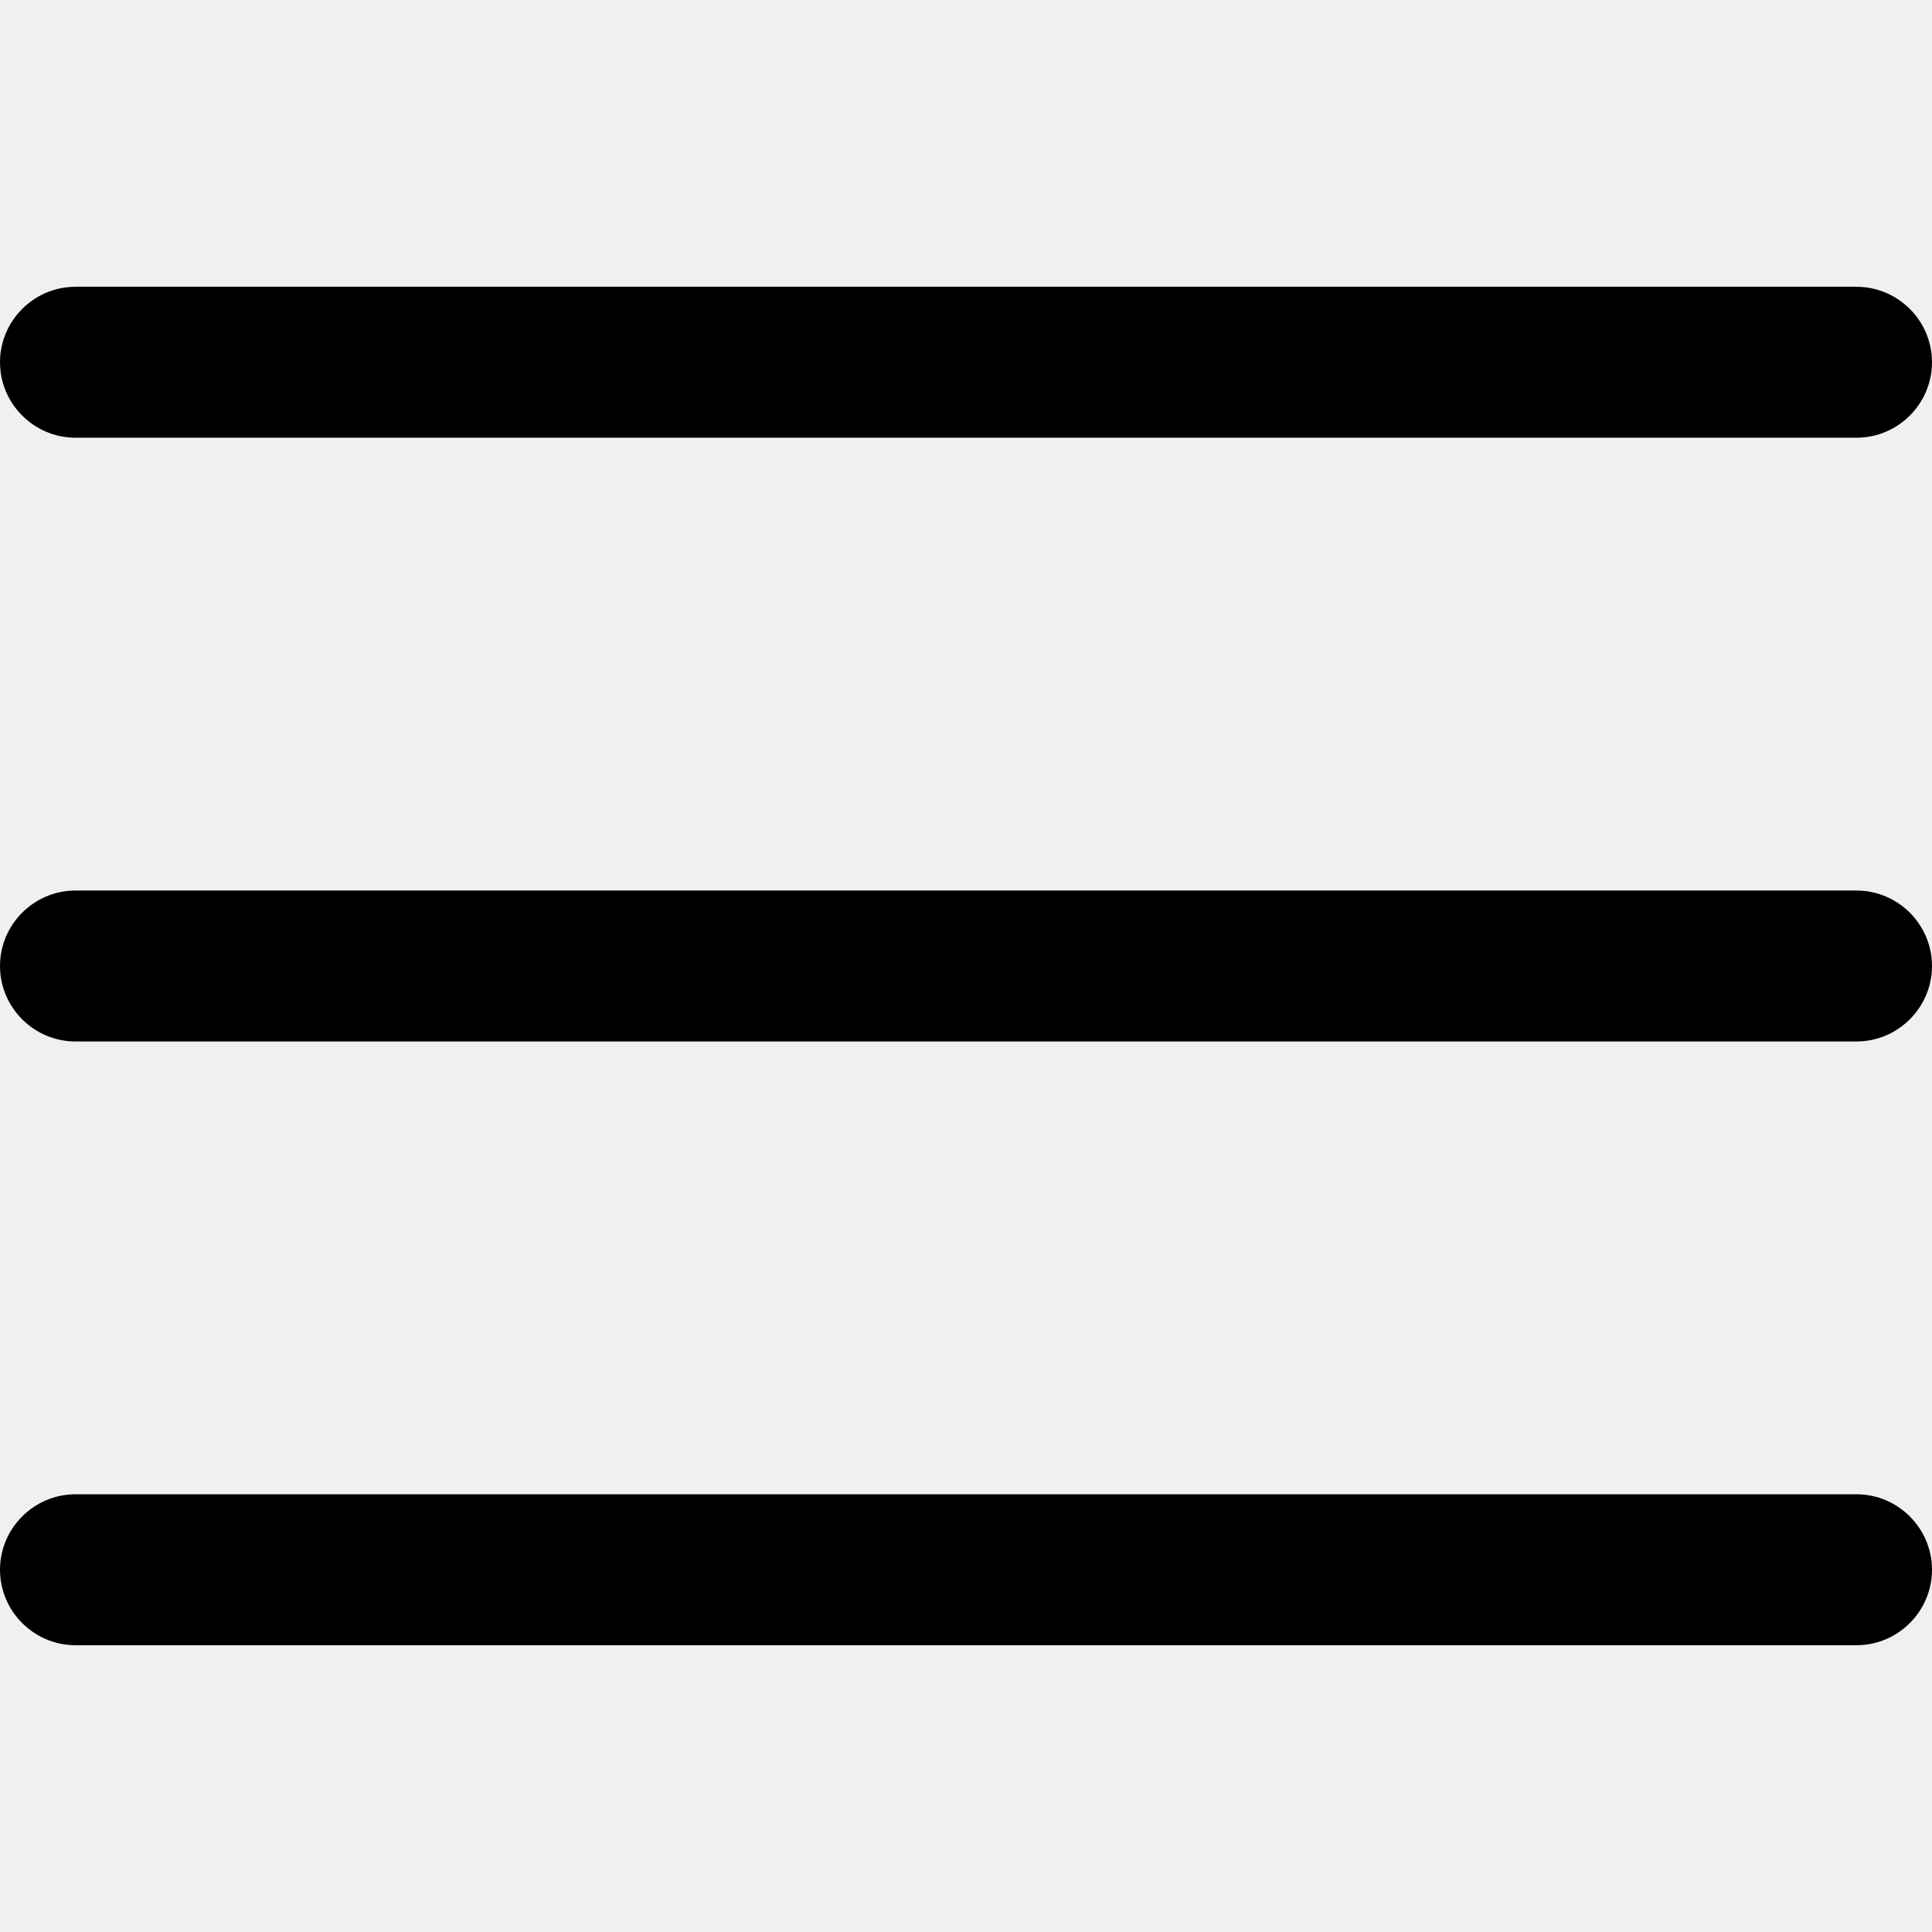
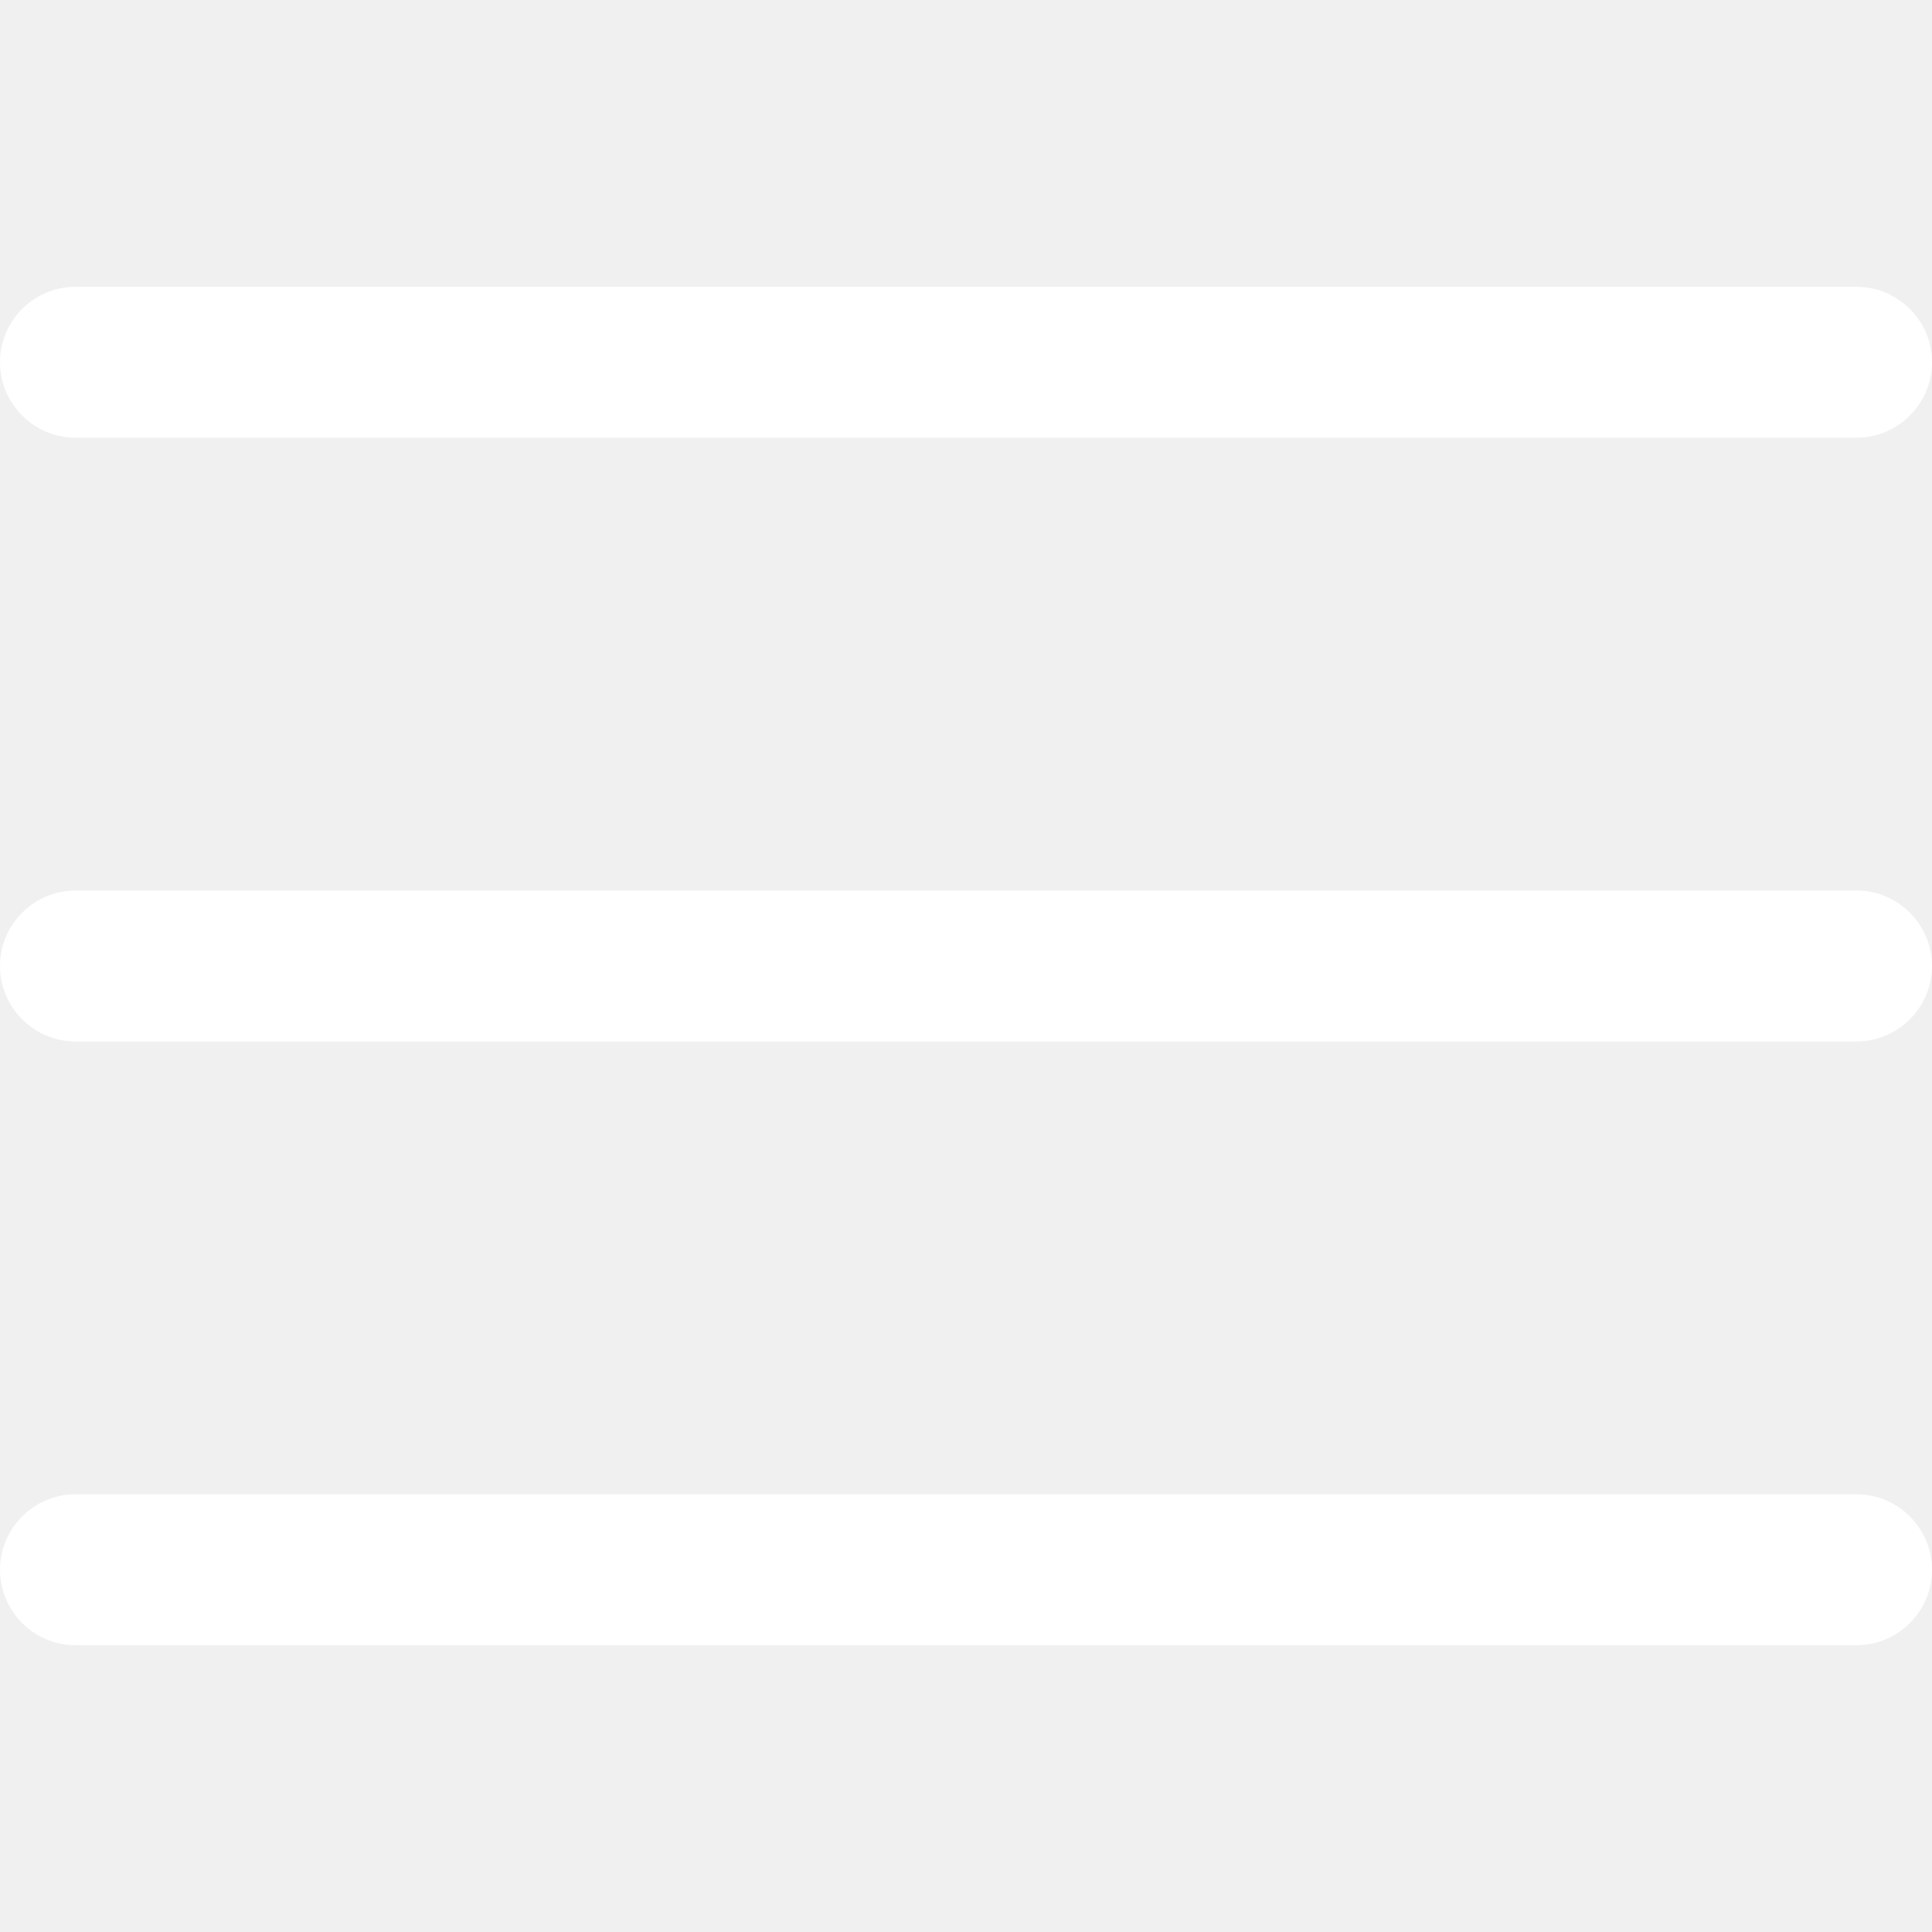
<svg xmlns="http://www.w3.org/2000/svg" version="1.1" id="Capa_1" x="0px" y="0px" viewBox="0 0 512 512" style="enable-background:new 0 0 512 512;" xml:space="preserve">
+   <style type="text/css">
+ 	.st0{fill:#FFFFFF;}
+ </style>
  <g>
    <g>
-       <path d="M492,236H20c-11,0-20,9-20,20s9,20,20,20h472c11,0,20-9,20-20S503,236,492,236z" />
+       <path class="st0" d="M492,236H20c-11,0-20,9-20,20s9,20,20,20h472c11,0,20-9,20-20S503,236,492,236z" />
    </g>
  </g>
  <g>
    <g>
-       <path d="M492,76H20C9,76,0,85,0,96s9,20,20,20h472c11,0,20-9,20-20S503,76,492,76z" />
+       <path class="st0" d="M492,76H20C9,76,0,85,0,96s9,20,20,20h472c11,0,20-9,20-20S503,76,492,76z" />
    </g>
  </g>
  <g>
    <g>
-       <path d="M492,396H20c-11,0-20,9-20,20s9,20,20,20h472c11,0,20-9,20-20S503,396,492,396z" />
+       <path class="st0" d="M492,396H20c-11,0-20,9-20,20s9,20,20,20h472c11,0,20-9,20-20S503,396,492,396z" />
    </g>
  </g>
</svg>
